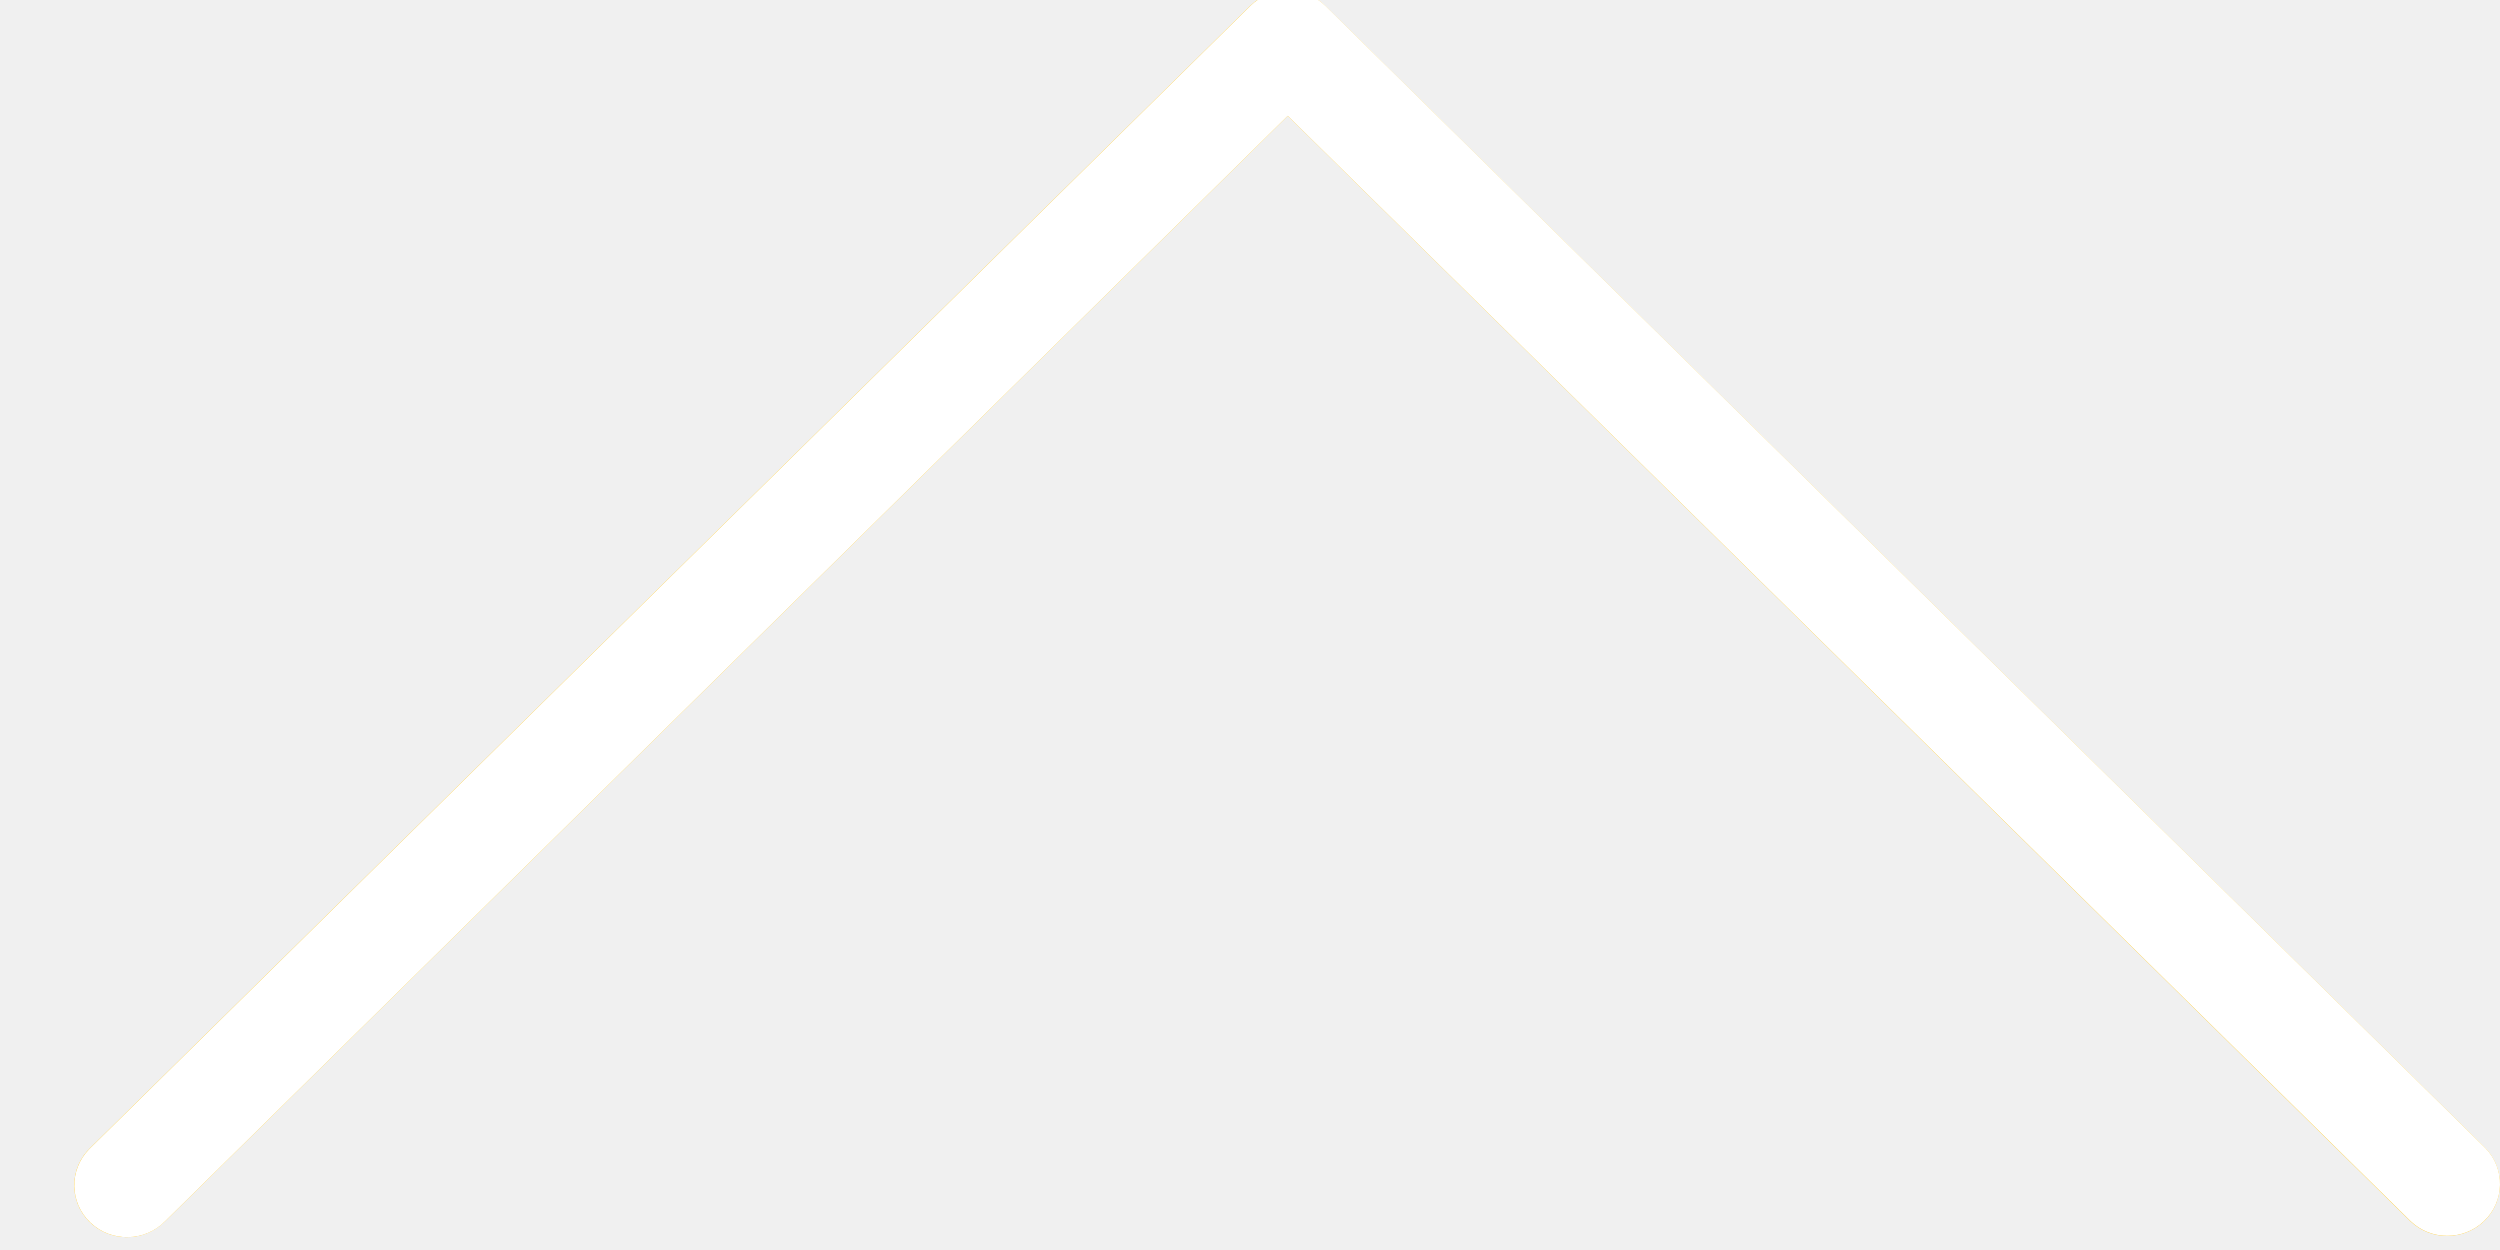
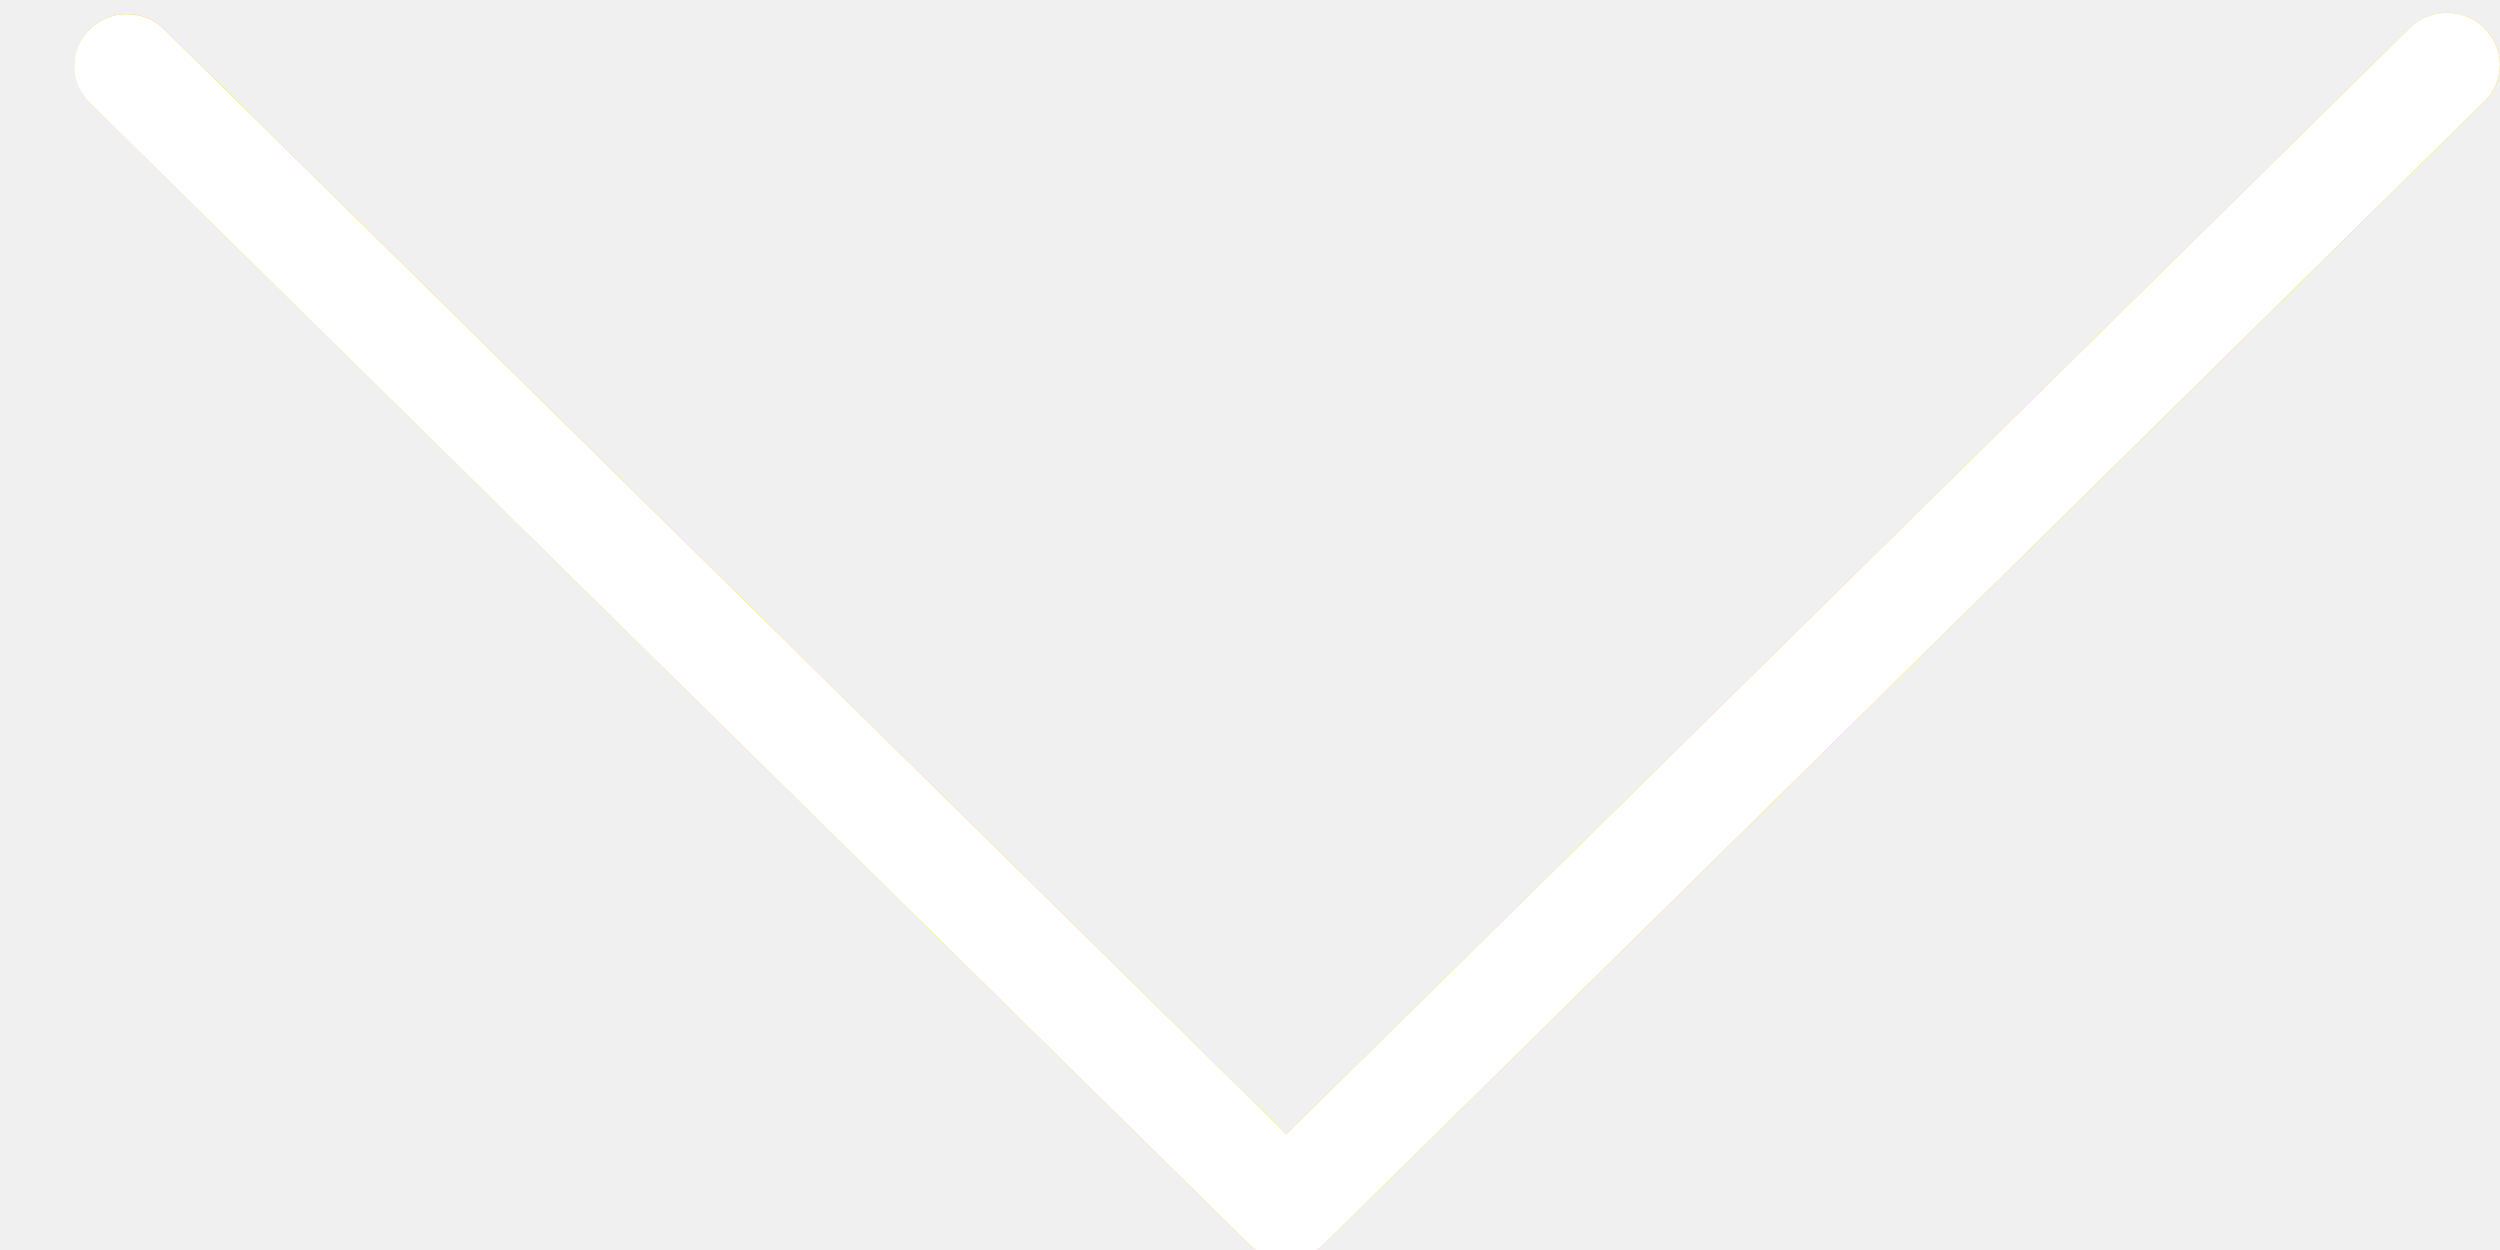
<svg xmlns="http://www.w3.org/2000/svg" width="18" height="9" viewBox="0 0 18 9" fill="none">
  <g clip-path="url(#clip0)">
-     <path d="M1.188 8.794L9.272 0.834L17.356 8.794C17.507 8.937 17.747 8.933 17.893 8.785C18.035 8.64 18.035 8.41 17.893 8.265L9.54 0.041C9.392 -0.105 9.152 -0.105 9.003 0.041L0.65 8.265C0.5 8.409 0.495 8.645 0.641 8.794C0.787 8.942 1.027 8.946 1.178 8.803C1.181 8.8 1.184 8.797 1.187 8.794L1.188 8.794Z" fill="#FFC107" />
-     <path d="M9.272 -0.069C9.373 -0.069 9.469 -0.03 9.541 0.04L17.894 8.265C18.039 8.413 18.035 8.65 17.884 8.793C17.737 8.933 17.504 8.933 17.357 8.793L9.272 0.834L1.188 8.794C1.042 8.942 0.802 8.946 0.651 8.803C0.5 8.66 0.496 8.423 0.642 8.274C0.645 8.271 0.648 8.268 0.651 8.265L9.004 0.041C9.075 -0.029 9.171 -0.068 9.272 -0.069Z" fill="white" />
+     <path d="M17.346 0.206L9.262 8.166L1.178 0.206C1.028 0.063 0.787 0.067 0.642 0.215C0.5 0.36 0.5 0.59 0.642 0.735L8.994 8.959C9.143 9.105 9.383 9.105 9.531 8.959L17.884 0.735C18.035 0.591 18.039 0.355 17.893 0.206C17.748 0.058 17.508 0.054 17.357 0.197C17.353 0.2 17.35 0.203 17.347 0.206L17.346 0.206Z" fill="#FFC107" />
+     <path d="M9.263 9.069C9.162 9.069 9.065 9.03 8.994 8.959L0.641 0.735C0.495 0.587 0.499 0.35 0.65 0.207C0.797 0.067 1.031 0.067 1.178 0.207L9.262 8.166L17.346 0.206C17.492 0.058 17.733 0.054 17.883 0.197C18.034 0.34 18.038 0.577 17.893 0.726C17.89 0.729 17.887 0.732 17.883 0.735L9.531 8.959C9.46 9.029 9.363 9.068 9.263 9.069Z" fill="white" />
  </g>
  <defs>
    <clipPath id="clip0">
-       <rect width="17.466" height="9" fill="white" transform="translate(18.0002 8.99998) rotate(180)" />
+       <rect width="17.466" height="9" fill="white" transform="translate(0.534302)" />
    </clipPath>
  </defs>
</svg>
